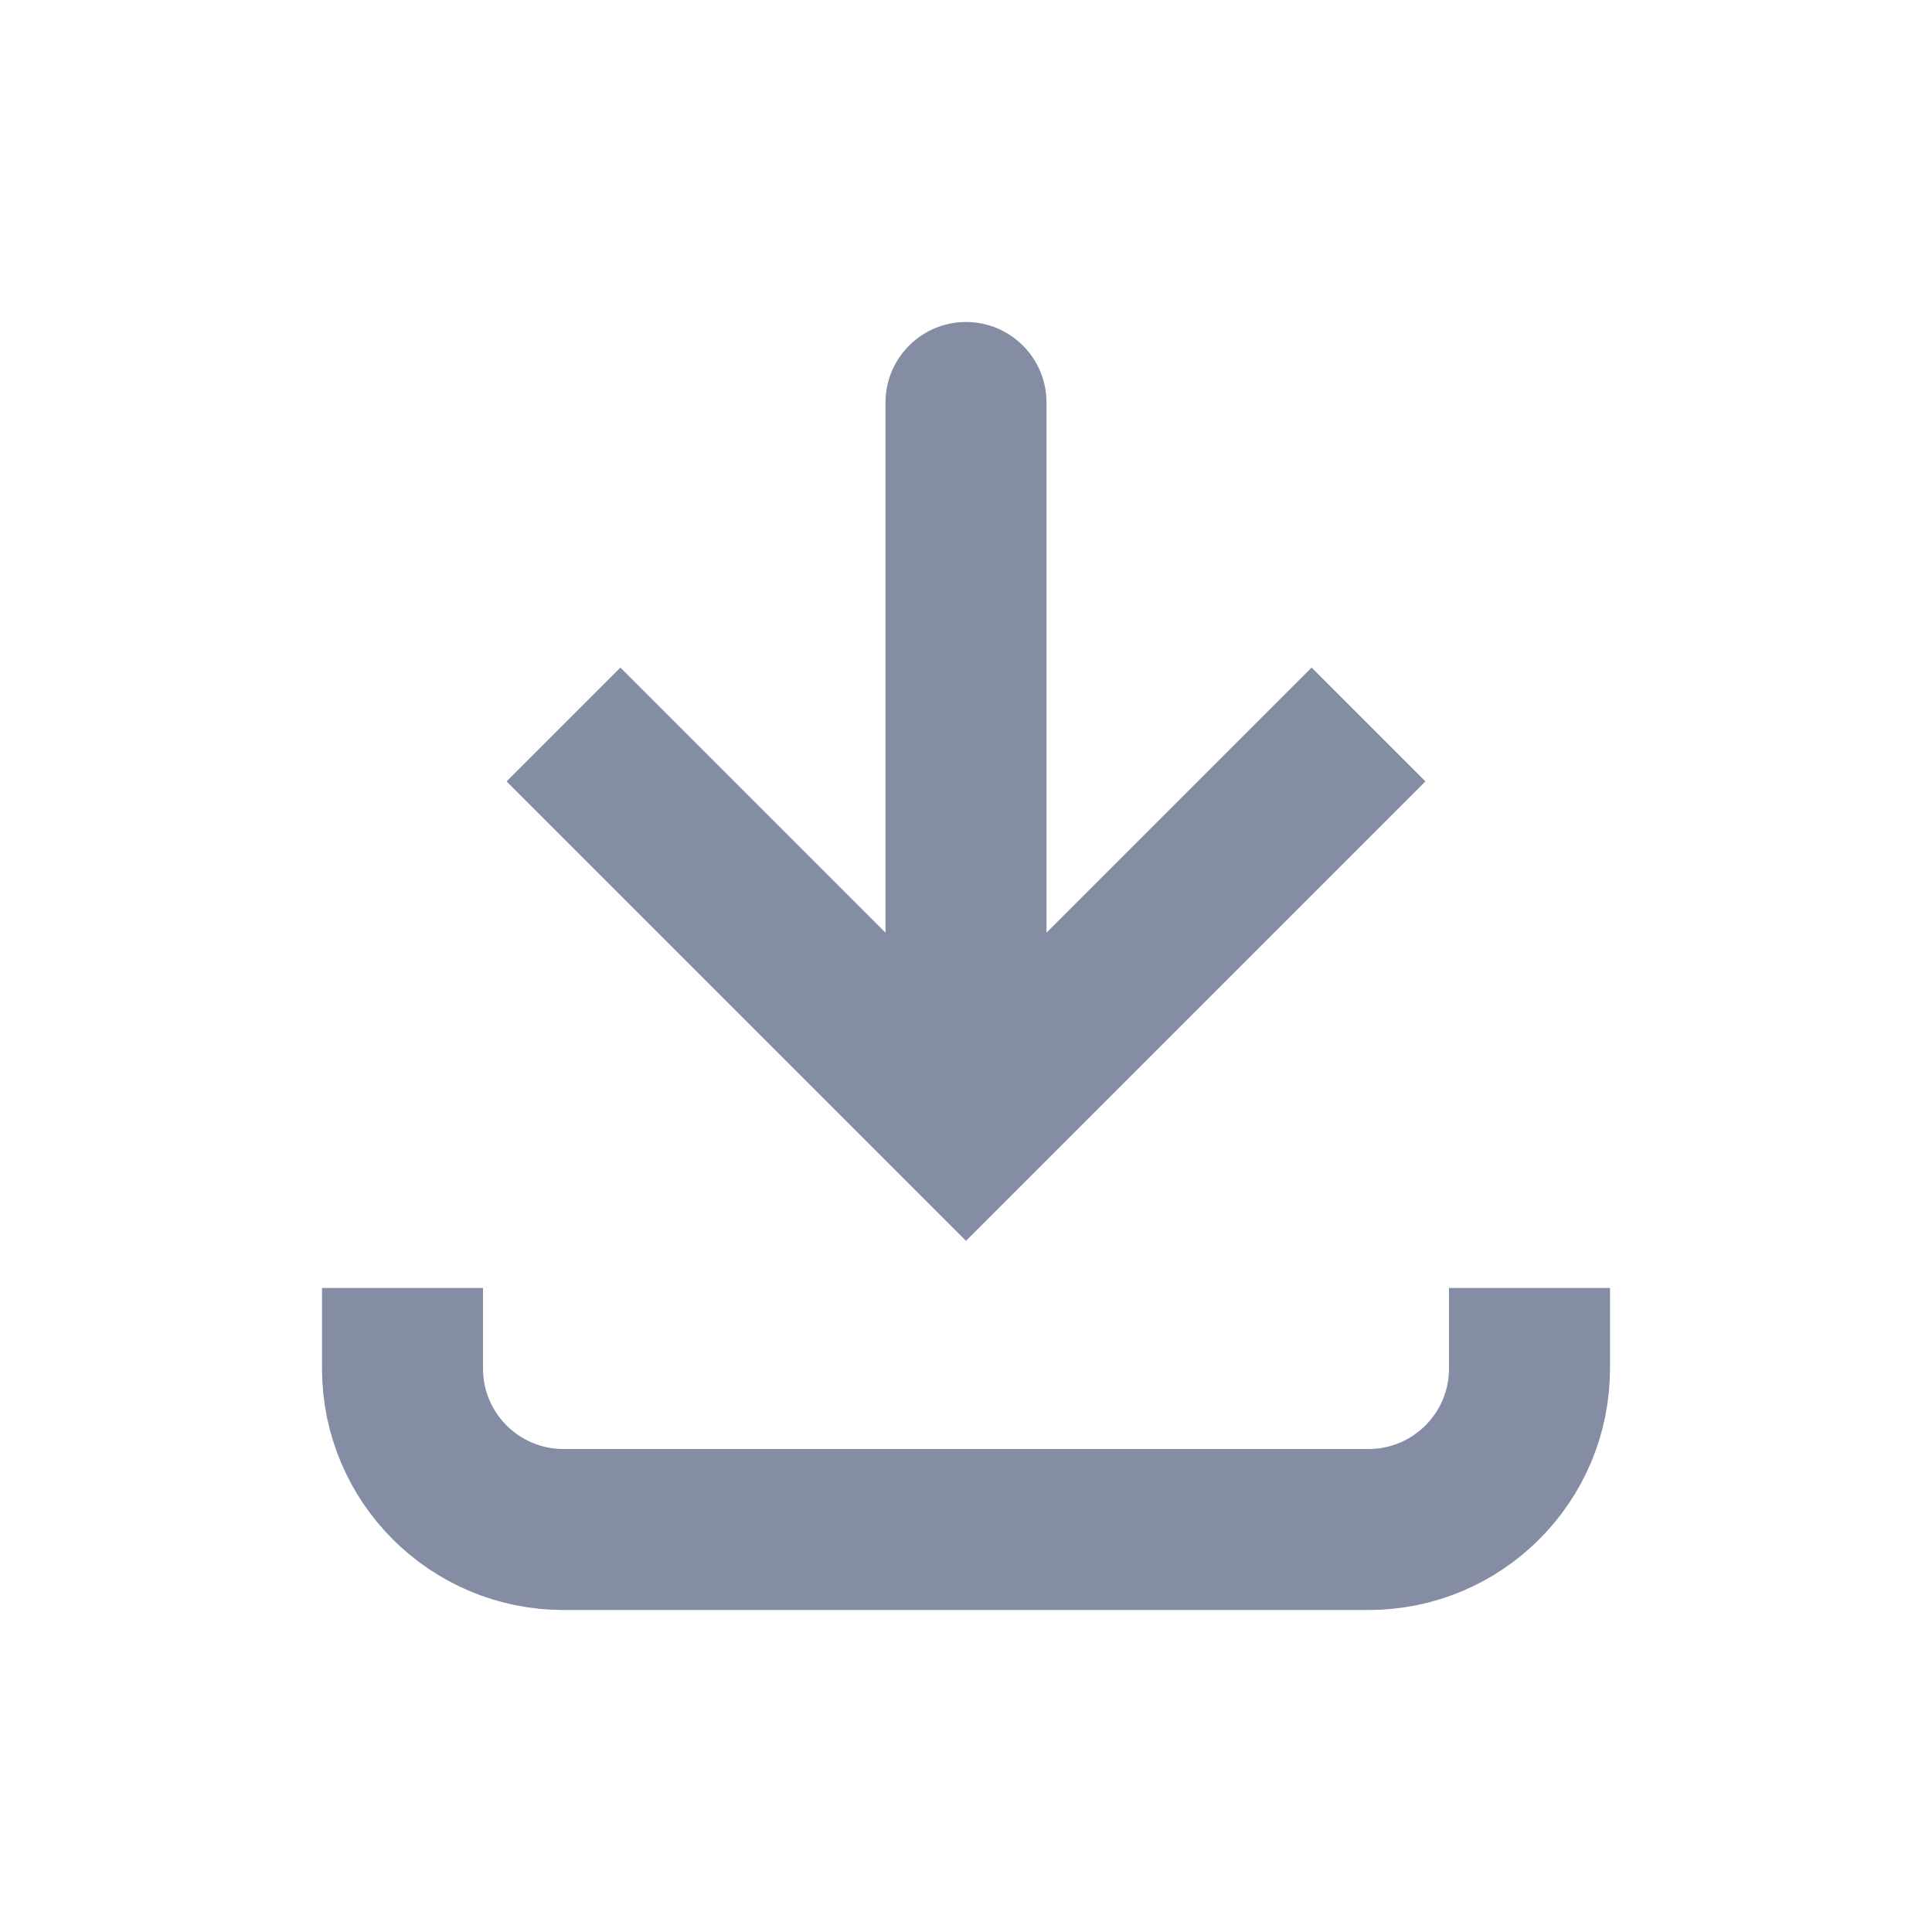
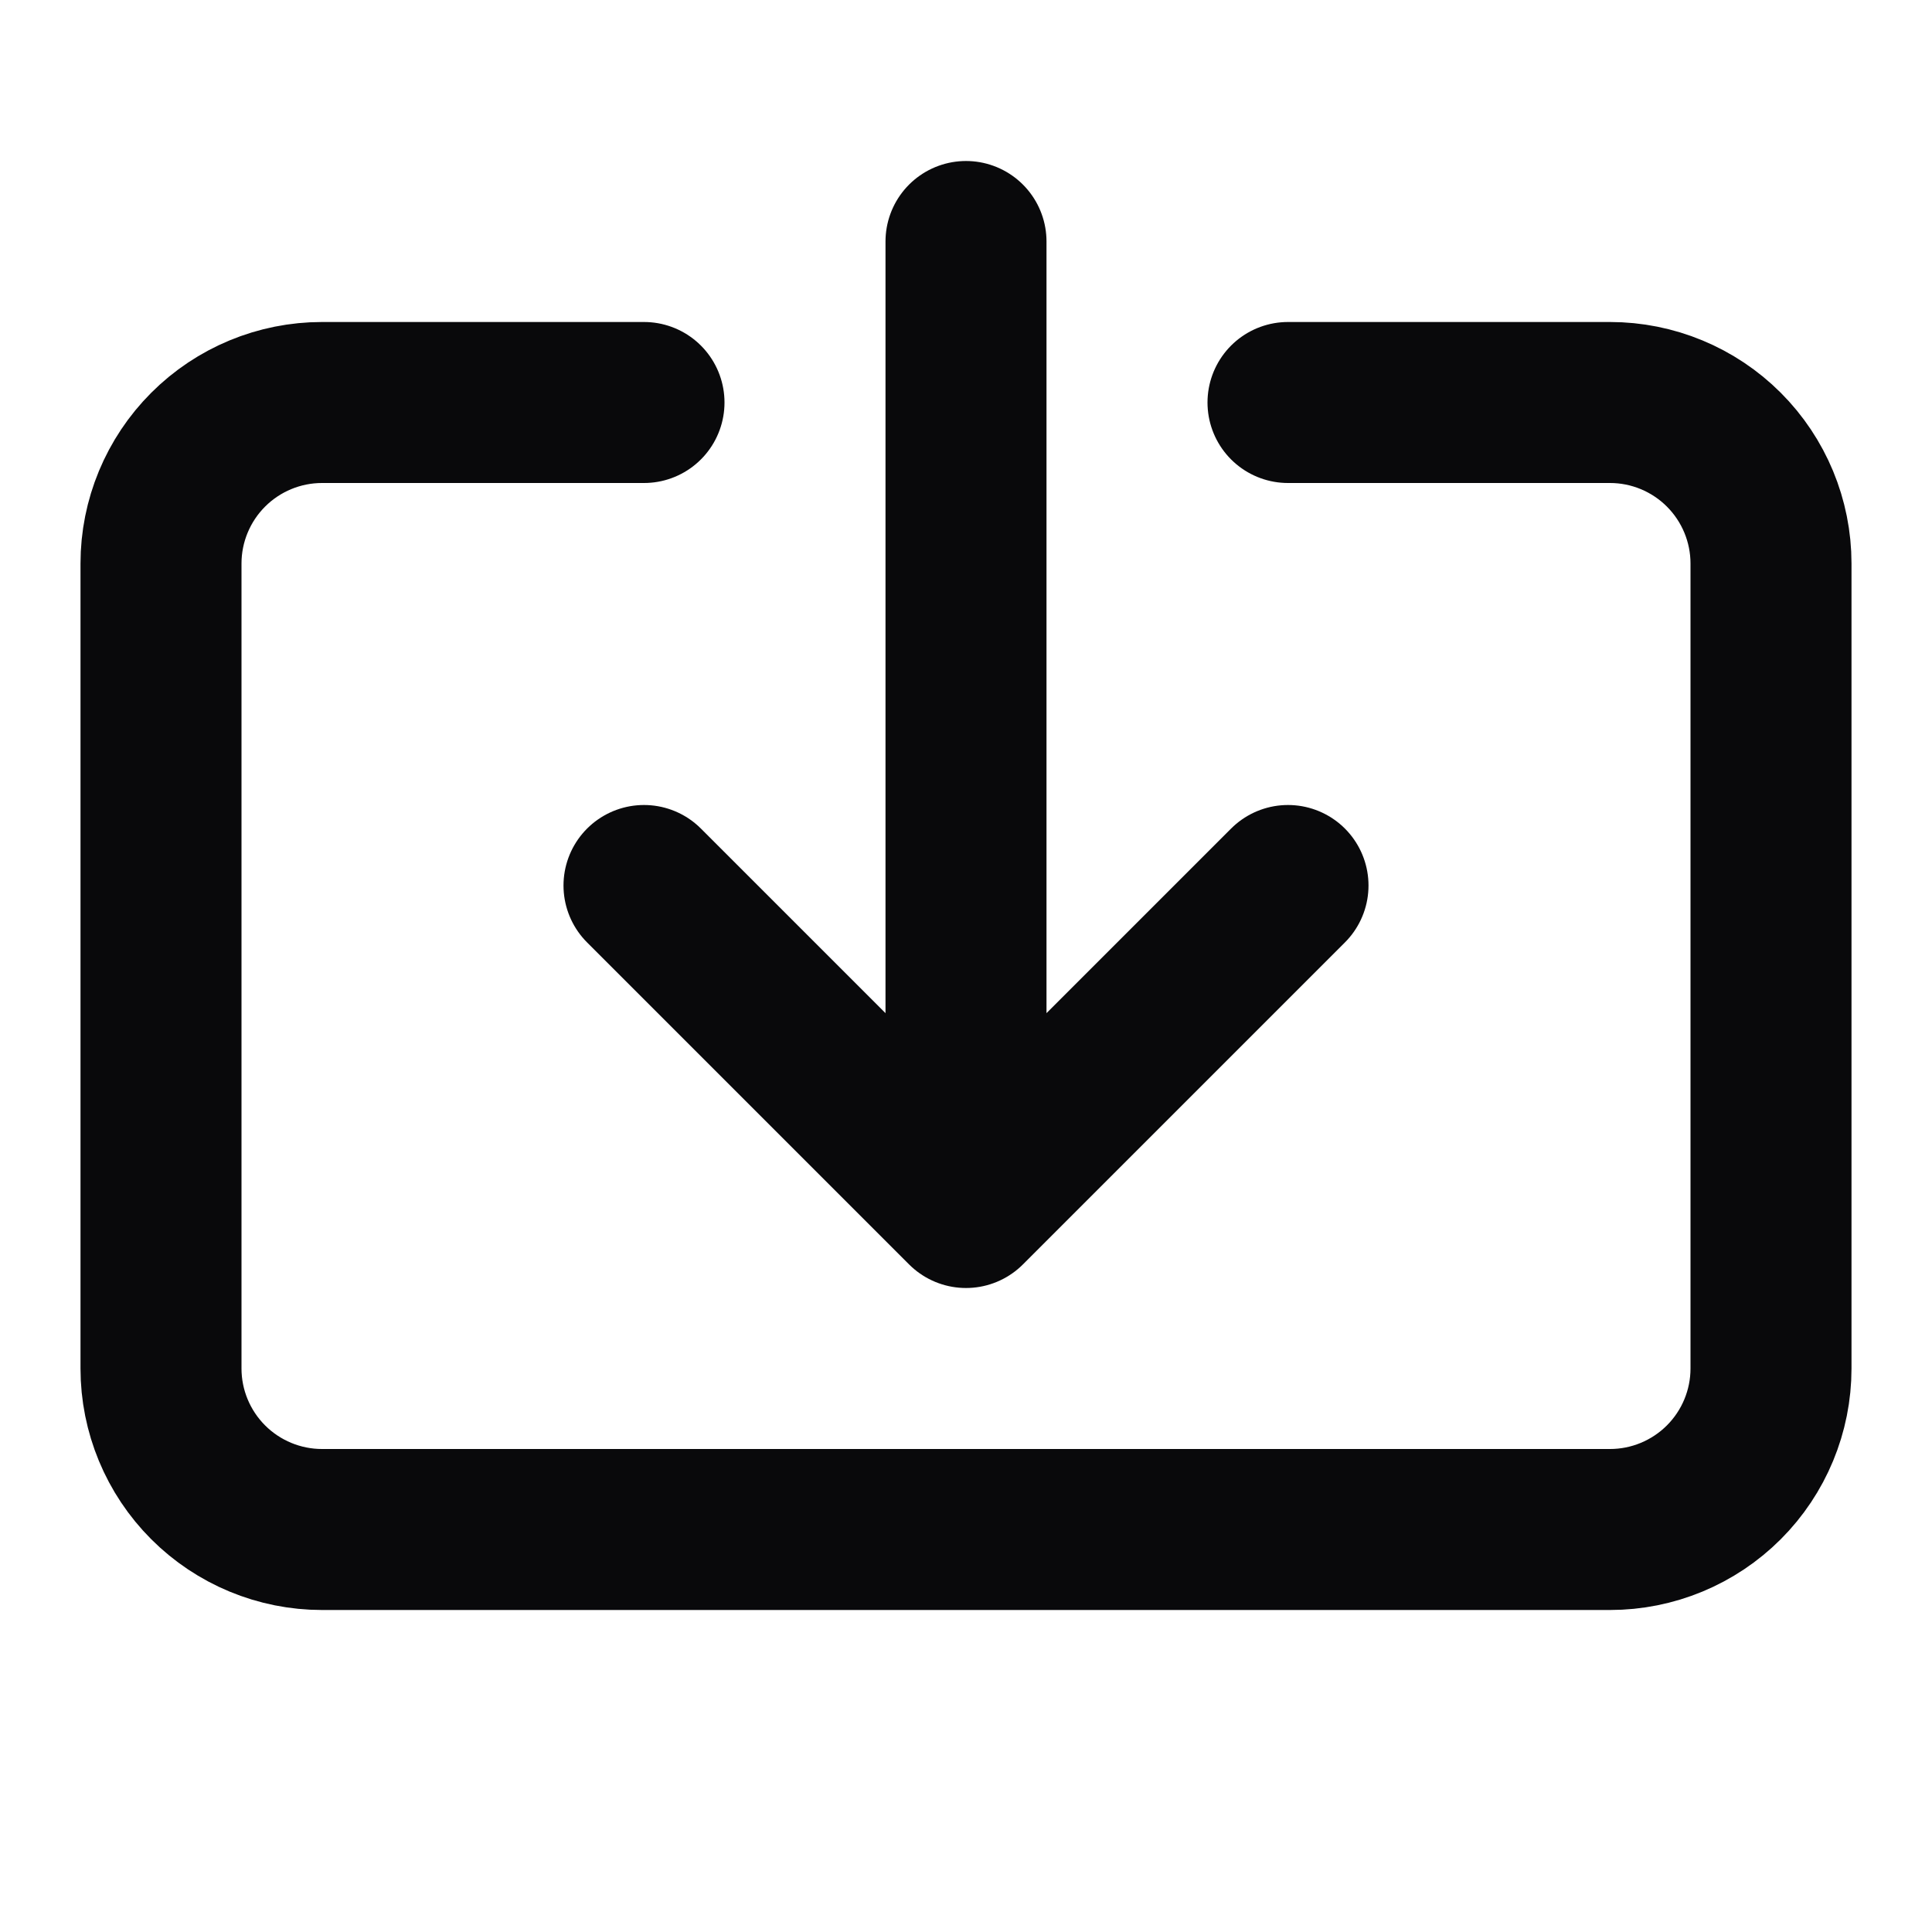
<svg xmlns="http://www.w3.org/2000/svg" width="24" height="24" viewBox="0 0 24 24" fill="none">
-   <path d="M12 14L11.293 14.707L12 15.414L12.707 14.707L12 14ZM13 5C13 4.448 12.552 4 12 4C11.448 4 11 4.448 11 5L13 5ZM6.293 9.707L11.293 14.707L12.707 13.293L7.707 8.293L6.293 9.707ZM12.707 14.707L17.707 9.707L16.293 8.293L11.293 13.293L12.707 14.707ZM13 14L13 5L11 5L11 14L13 14Z" fill="#0B1C48" fill-opacity="0.5" />
-   <path d="M5 16L5 17C5 18.105 5.895 19 7 19L17 19C18.105 19 19 18.105 19 17V16" stroke="#0B1C48" stroke-opacity="0.5" stroke-width="2" />
+   <path d="M12 3V15M12 15L8 11M12 15L16 11M8 5H4C3.47 5 2.961 5.211 2.586 5.586C2.211 5.961 2 6.47 2 7V17C2 17.53 2.211 18.039 2.586 18.414C2.961 18.789 3.47 19 4 19H20C20.53 19 21.039 18.789 21.414 18.414C21.789 18.039 22 17.53 22 17V7C22 6.47 21.789 5.961 21.414 5.586C21.039 5.211 20.53 5 20 5H16" stroke="#09090B" stroke-width="2" stroke-linecap="round" stroke-linejoin="round" />
</svg>
